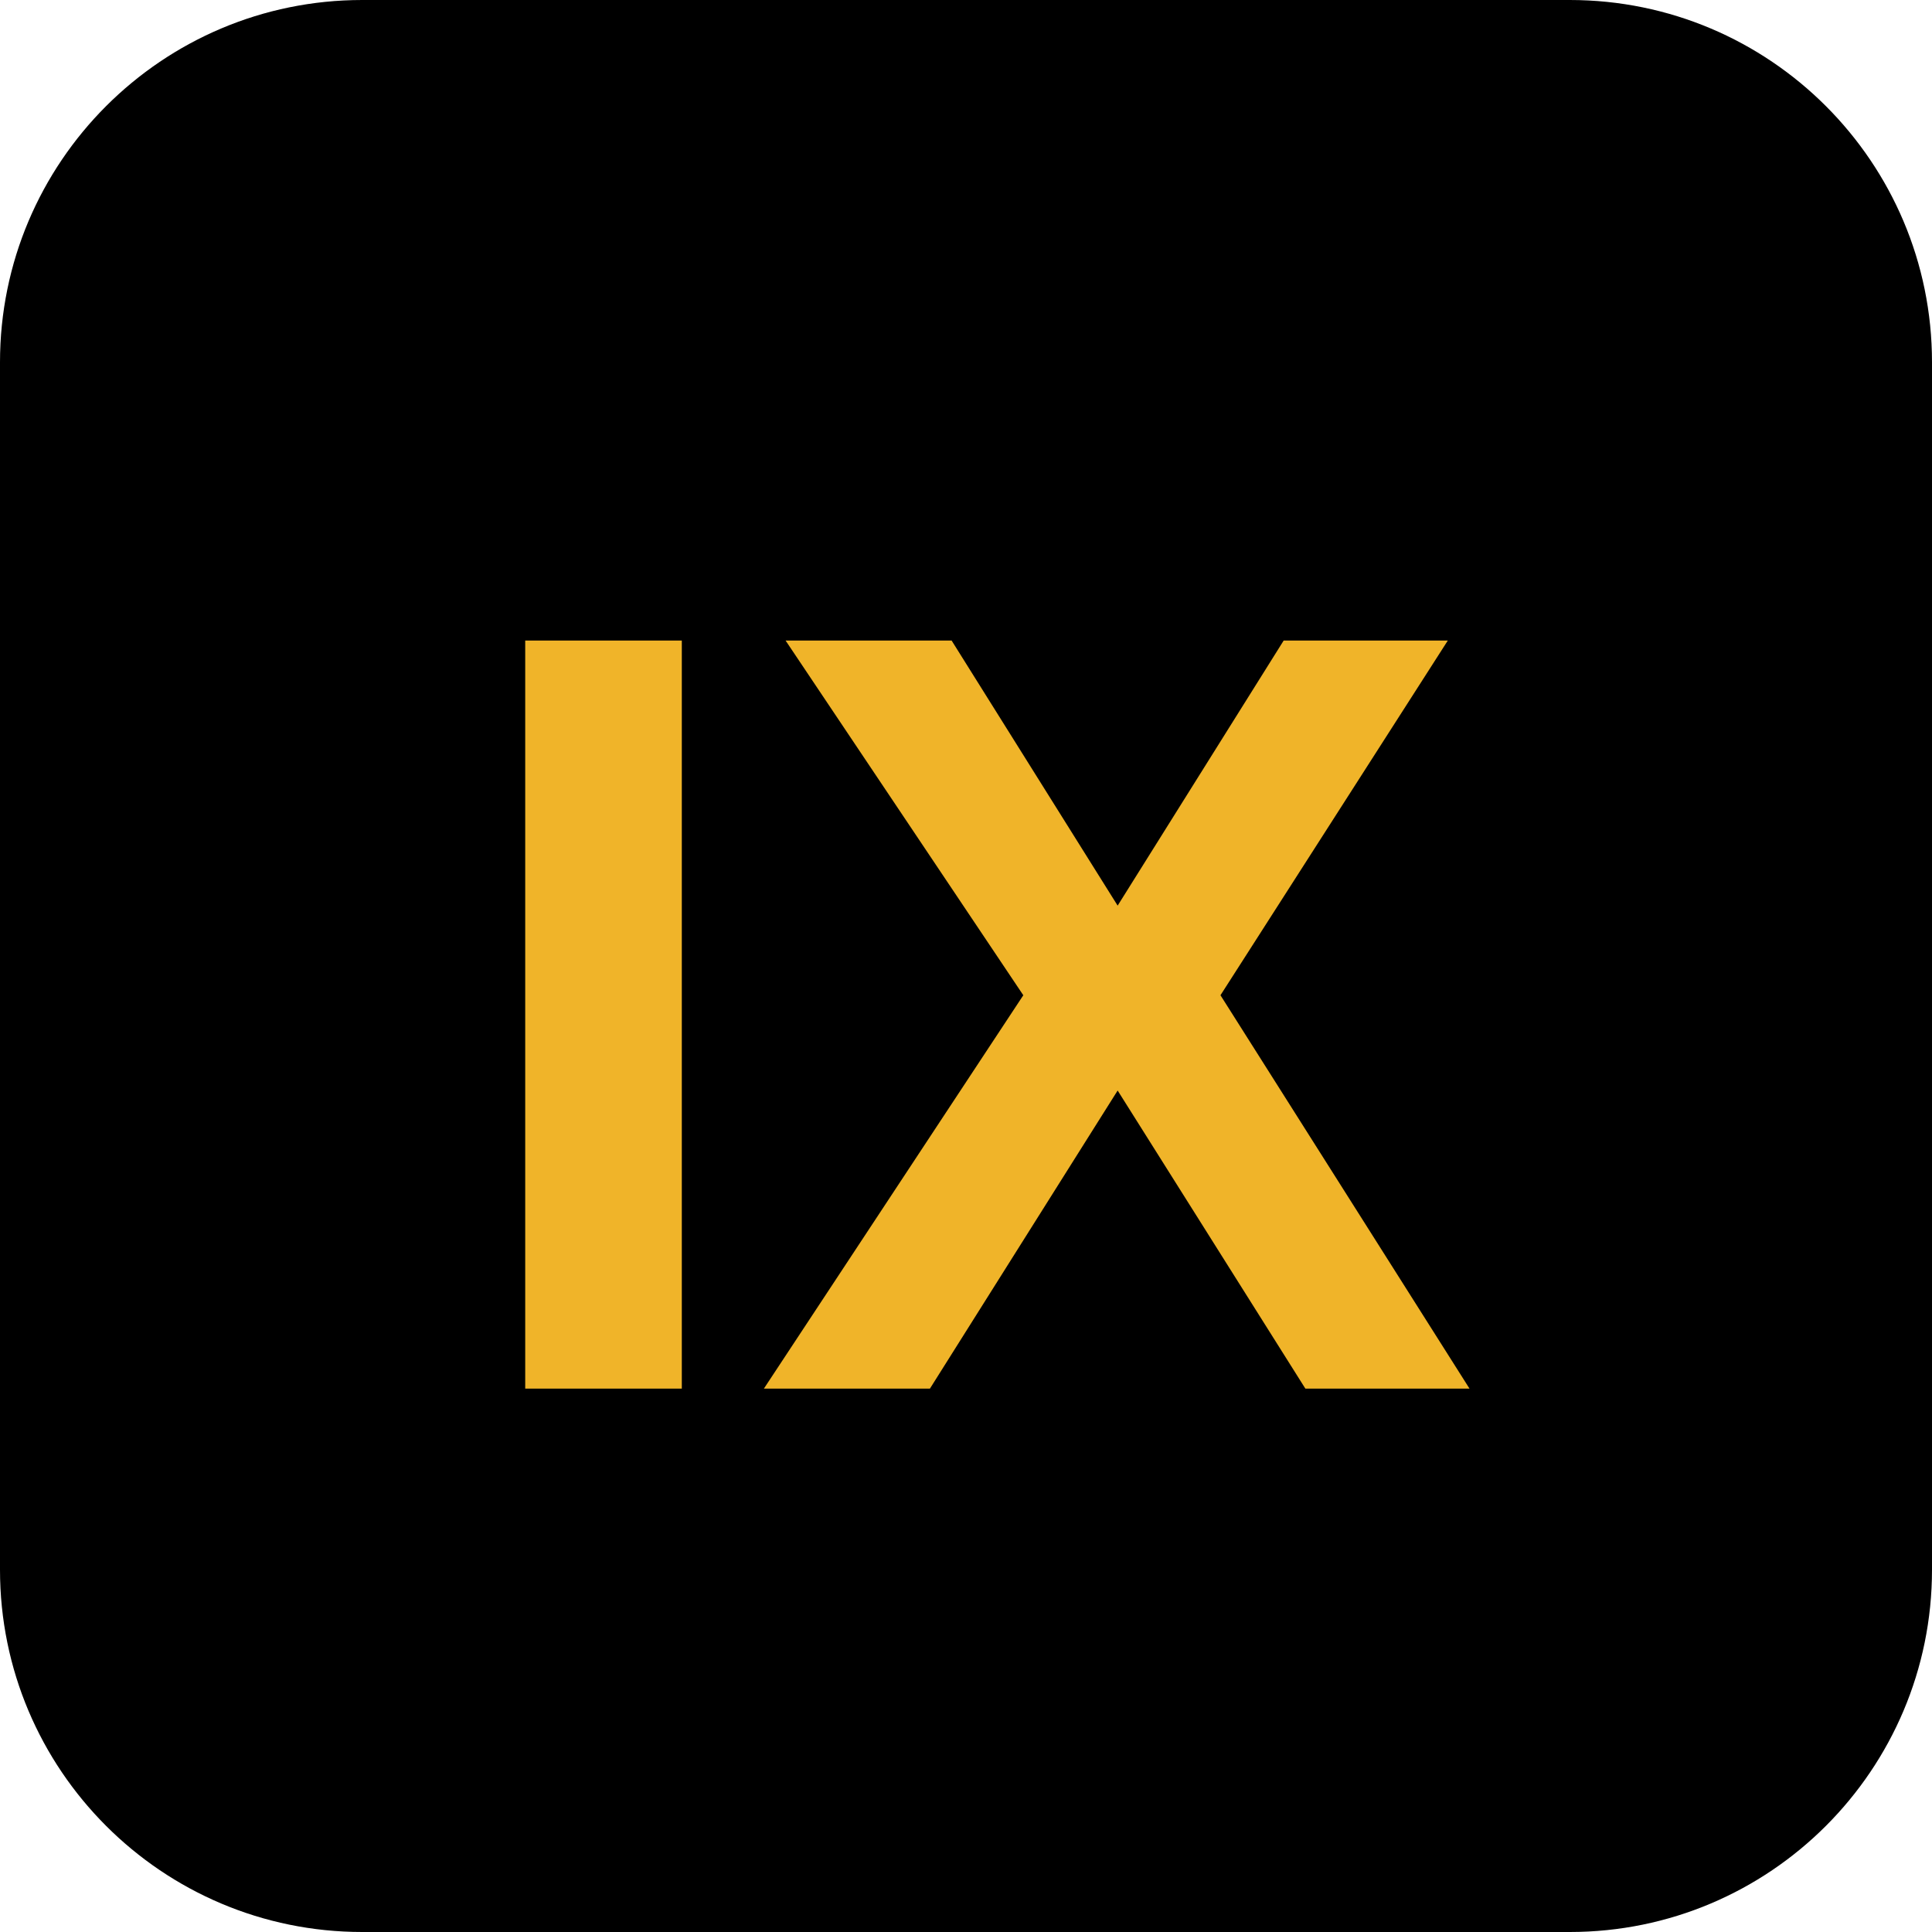
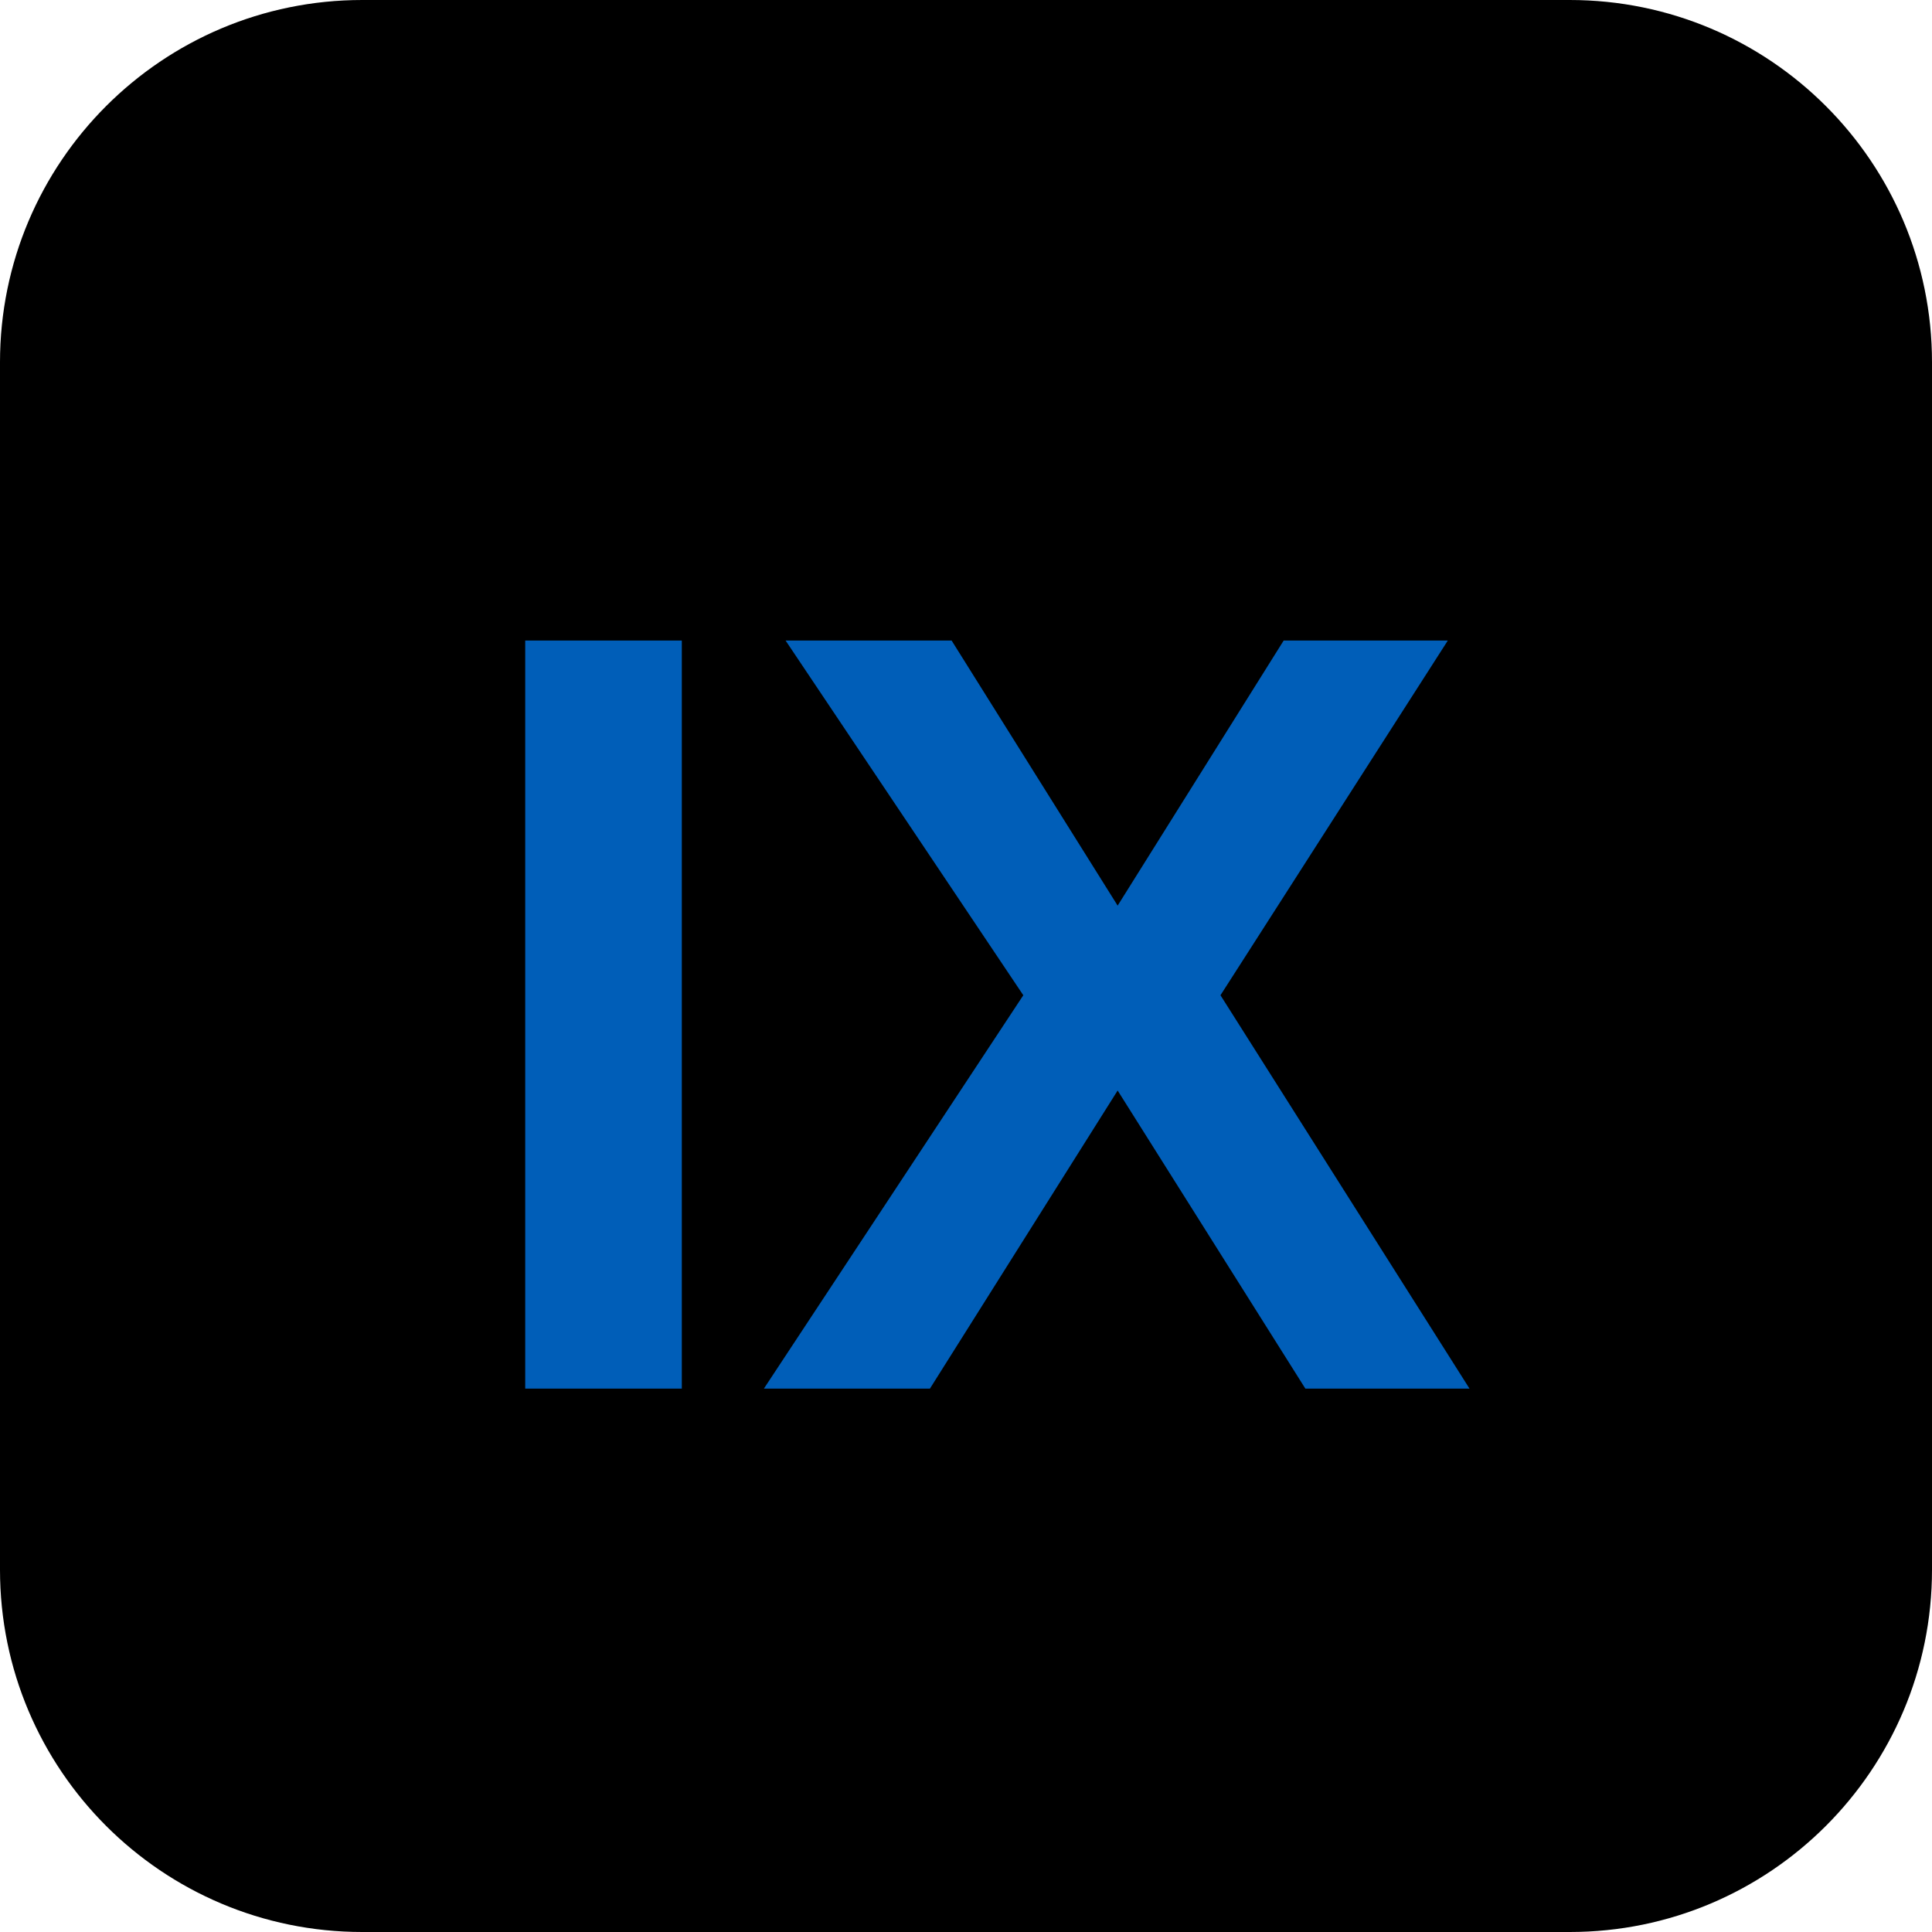
<svg xmlns="http://www.w3.org/2000/svg" viewBox="0 0 32 32">
  <rect width="32" height="32" rx="6" fill="#000" />
-   <text x="16" y="23" font-family="Arial" font-size="18" font-weight="900" text-anchor="middle" fill="#f0b429">IX</text>
+   <text x="16" y="23" font-family="Arial" font-size="18" font-weight="900" text-anchor="middle" fill="#005EB8">IX</text>
</svg>
